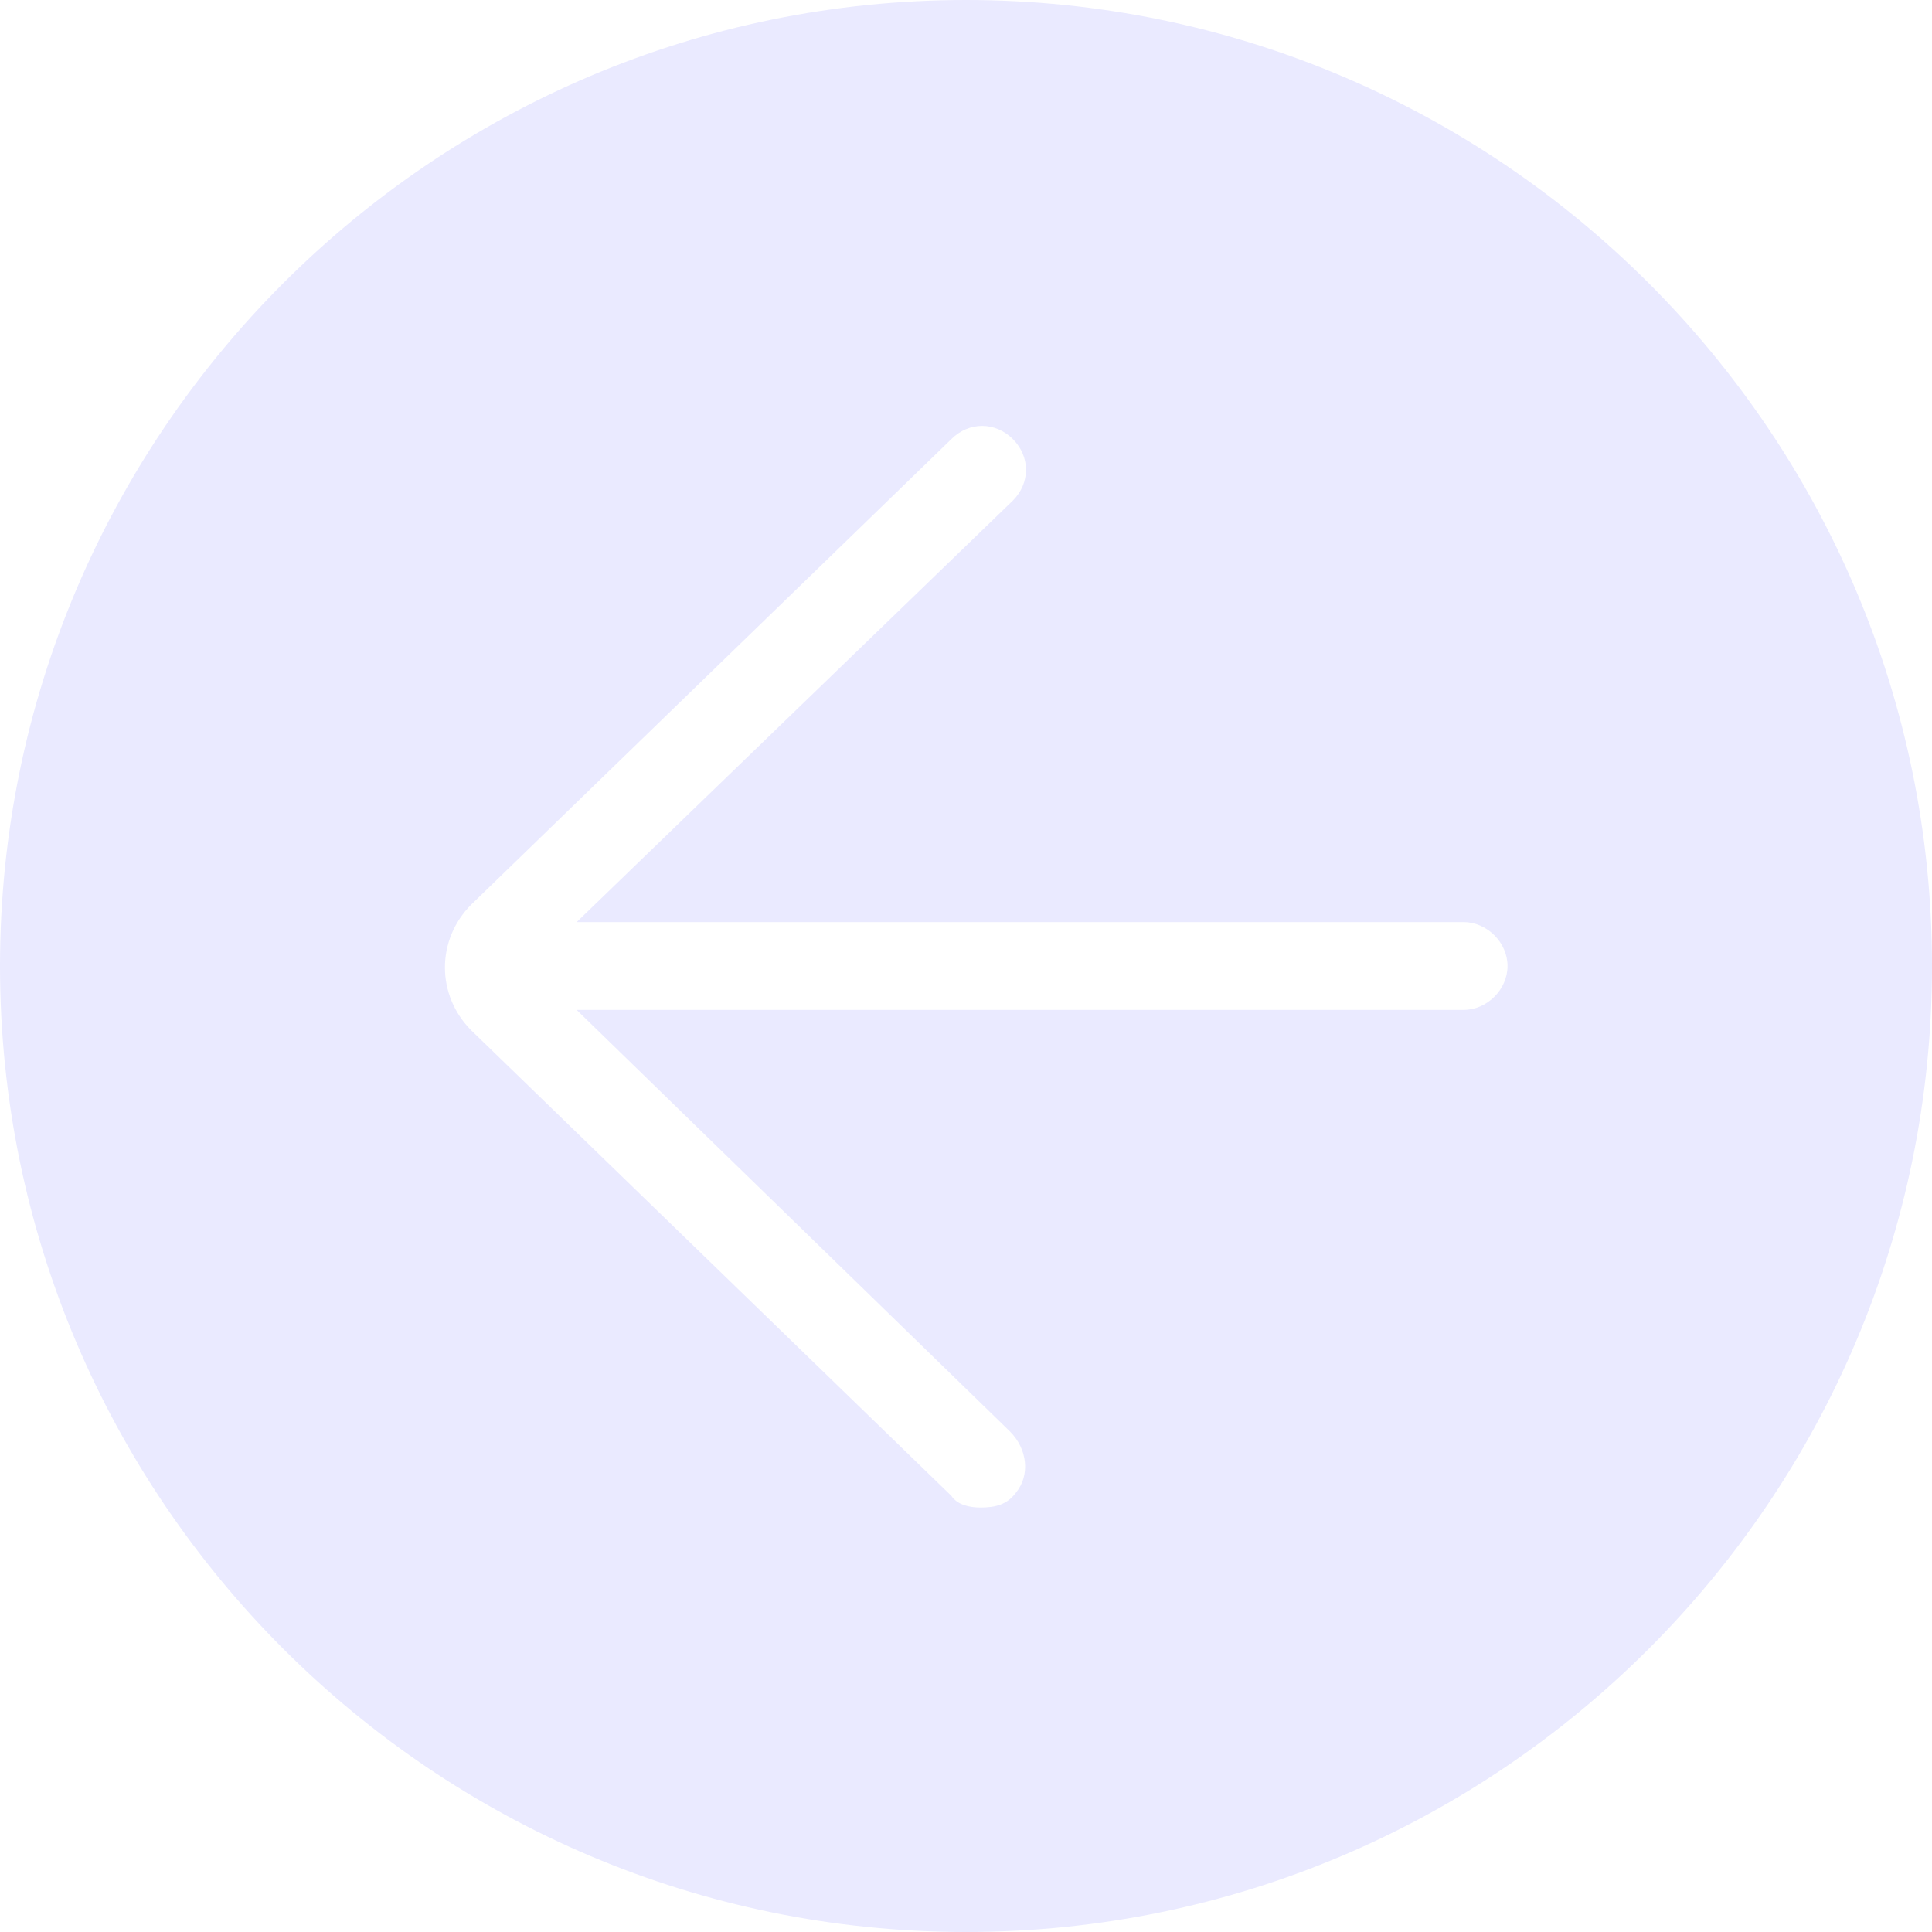
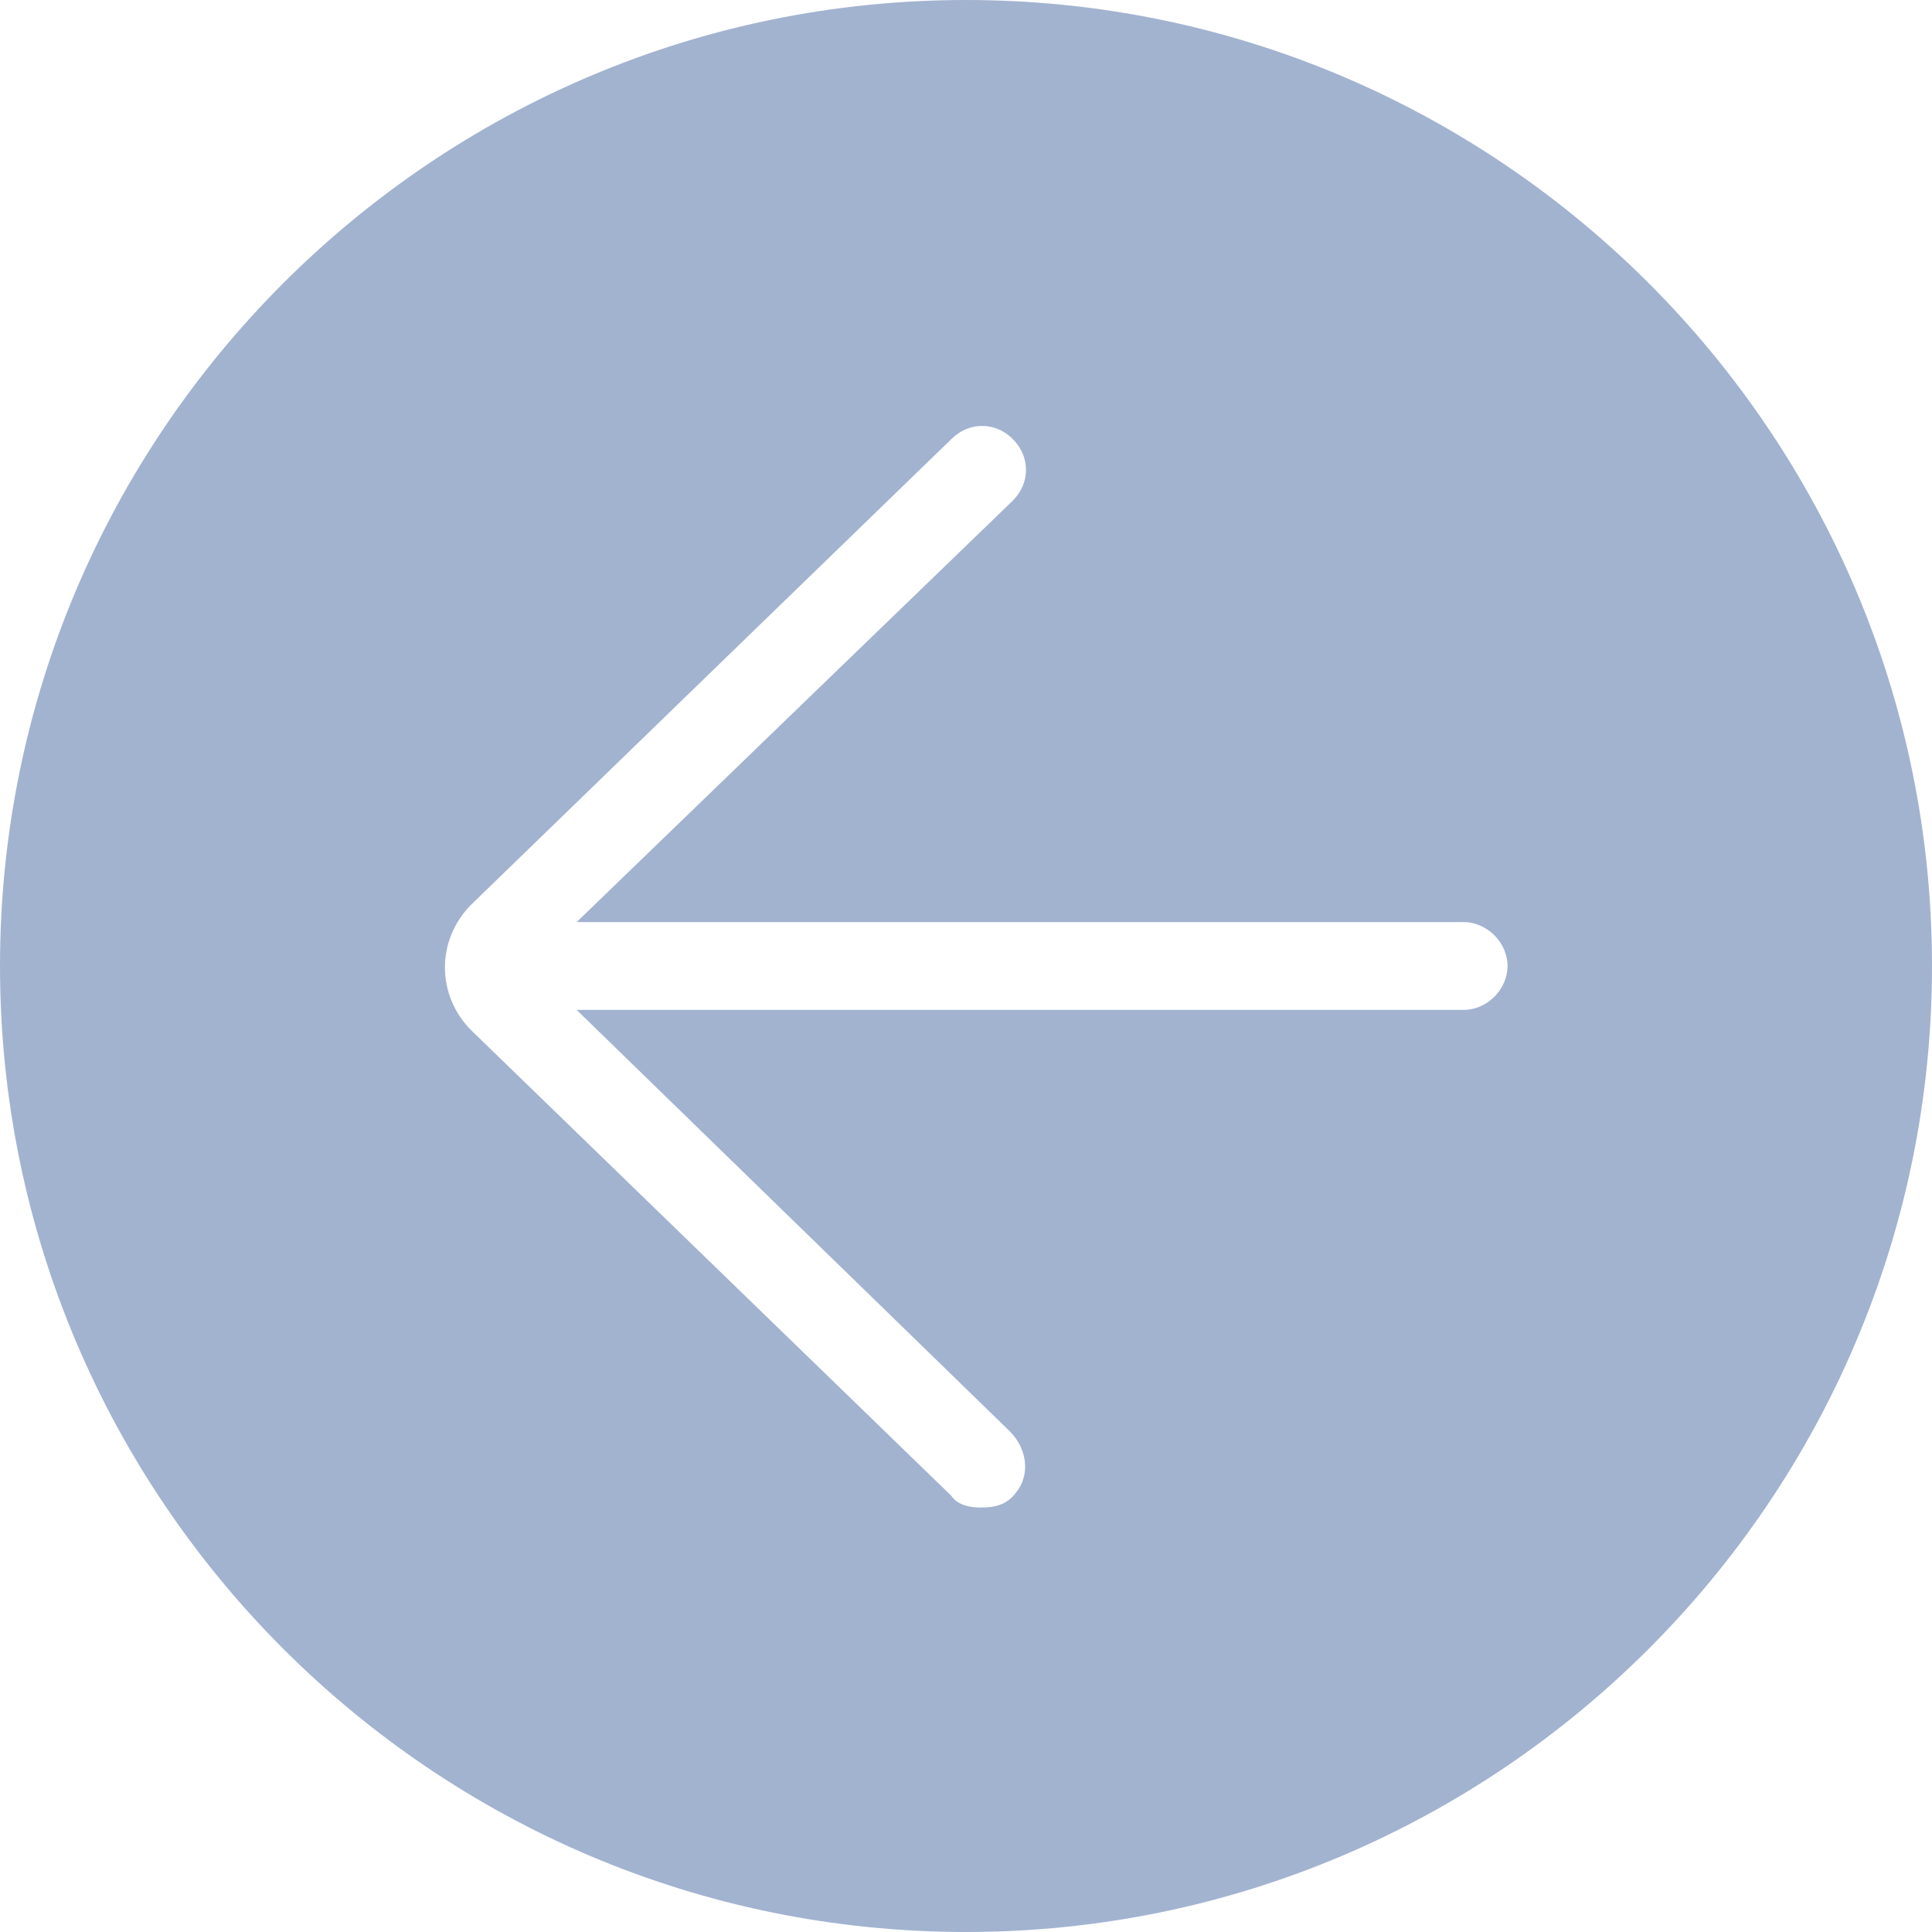
<svg xmlns="http://www.w3.org/2000/svg" width="40px" height="40px" viewBox="0 0 40 40" version="1.1">
  <defs />
  <g id="Page-1" stroke="none" stroke-width="1" fill="none" fill-rule="evenodd">
-     <g id="Color" transform="translate(-317, -614)" fill-rule="nonzero" fill="#EAEAFF">
+     <g id="Color" transform="translate(-317, -614)" fill-rule="nonzero" fill="#A2B3D0">
      <path d="M337,614 C325.97,614 317,622.97 317,634 C317,645.03 325.97,654 337,654 C348.03,654 357,645.03 357,634 C357,622.97 348.03,614 337,614 Z M347.303,634.909 L328.939,634.909 L337.909,643.636 C338.273,644 338.333,644.545 338.03,644.909 C337.848,645.152 337.606,645.212 337.303,645.212 C337.061,645.212 336.818,645.152 336.697,644.97 L326.758,635.333 C326.03,634.606 326.03,633.455 326.758,632.727 L336.697,623.091 C337.061,622.727 337.606,622.727 337.97,623.091 C338.333,623.455 338.333,624 337.97,624.364 L328.939,633.091 L347.303,633.091 C347.788,633.091 348.212,633.515 348.212,634 C348.212,634.485 347.788,634.909 347.303,634.909 Z" id="Shape" />
    </g>
  </g>
</svg>
